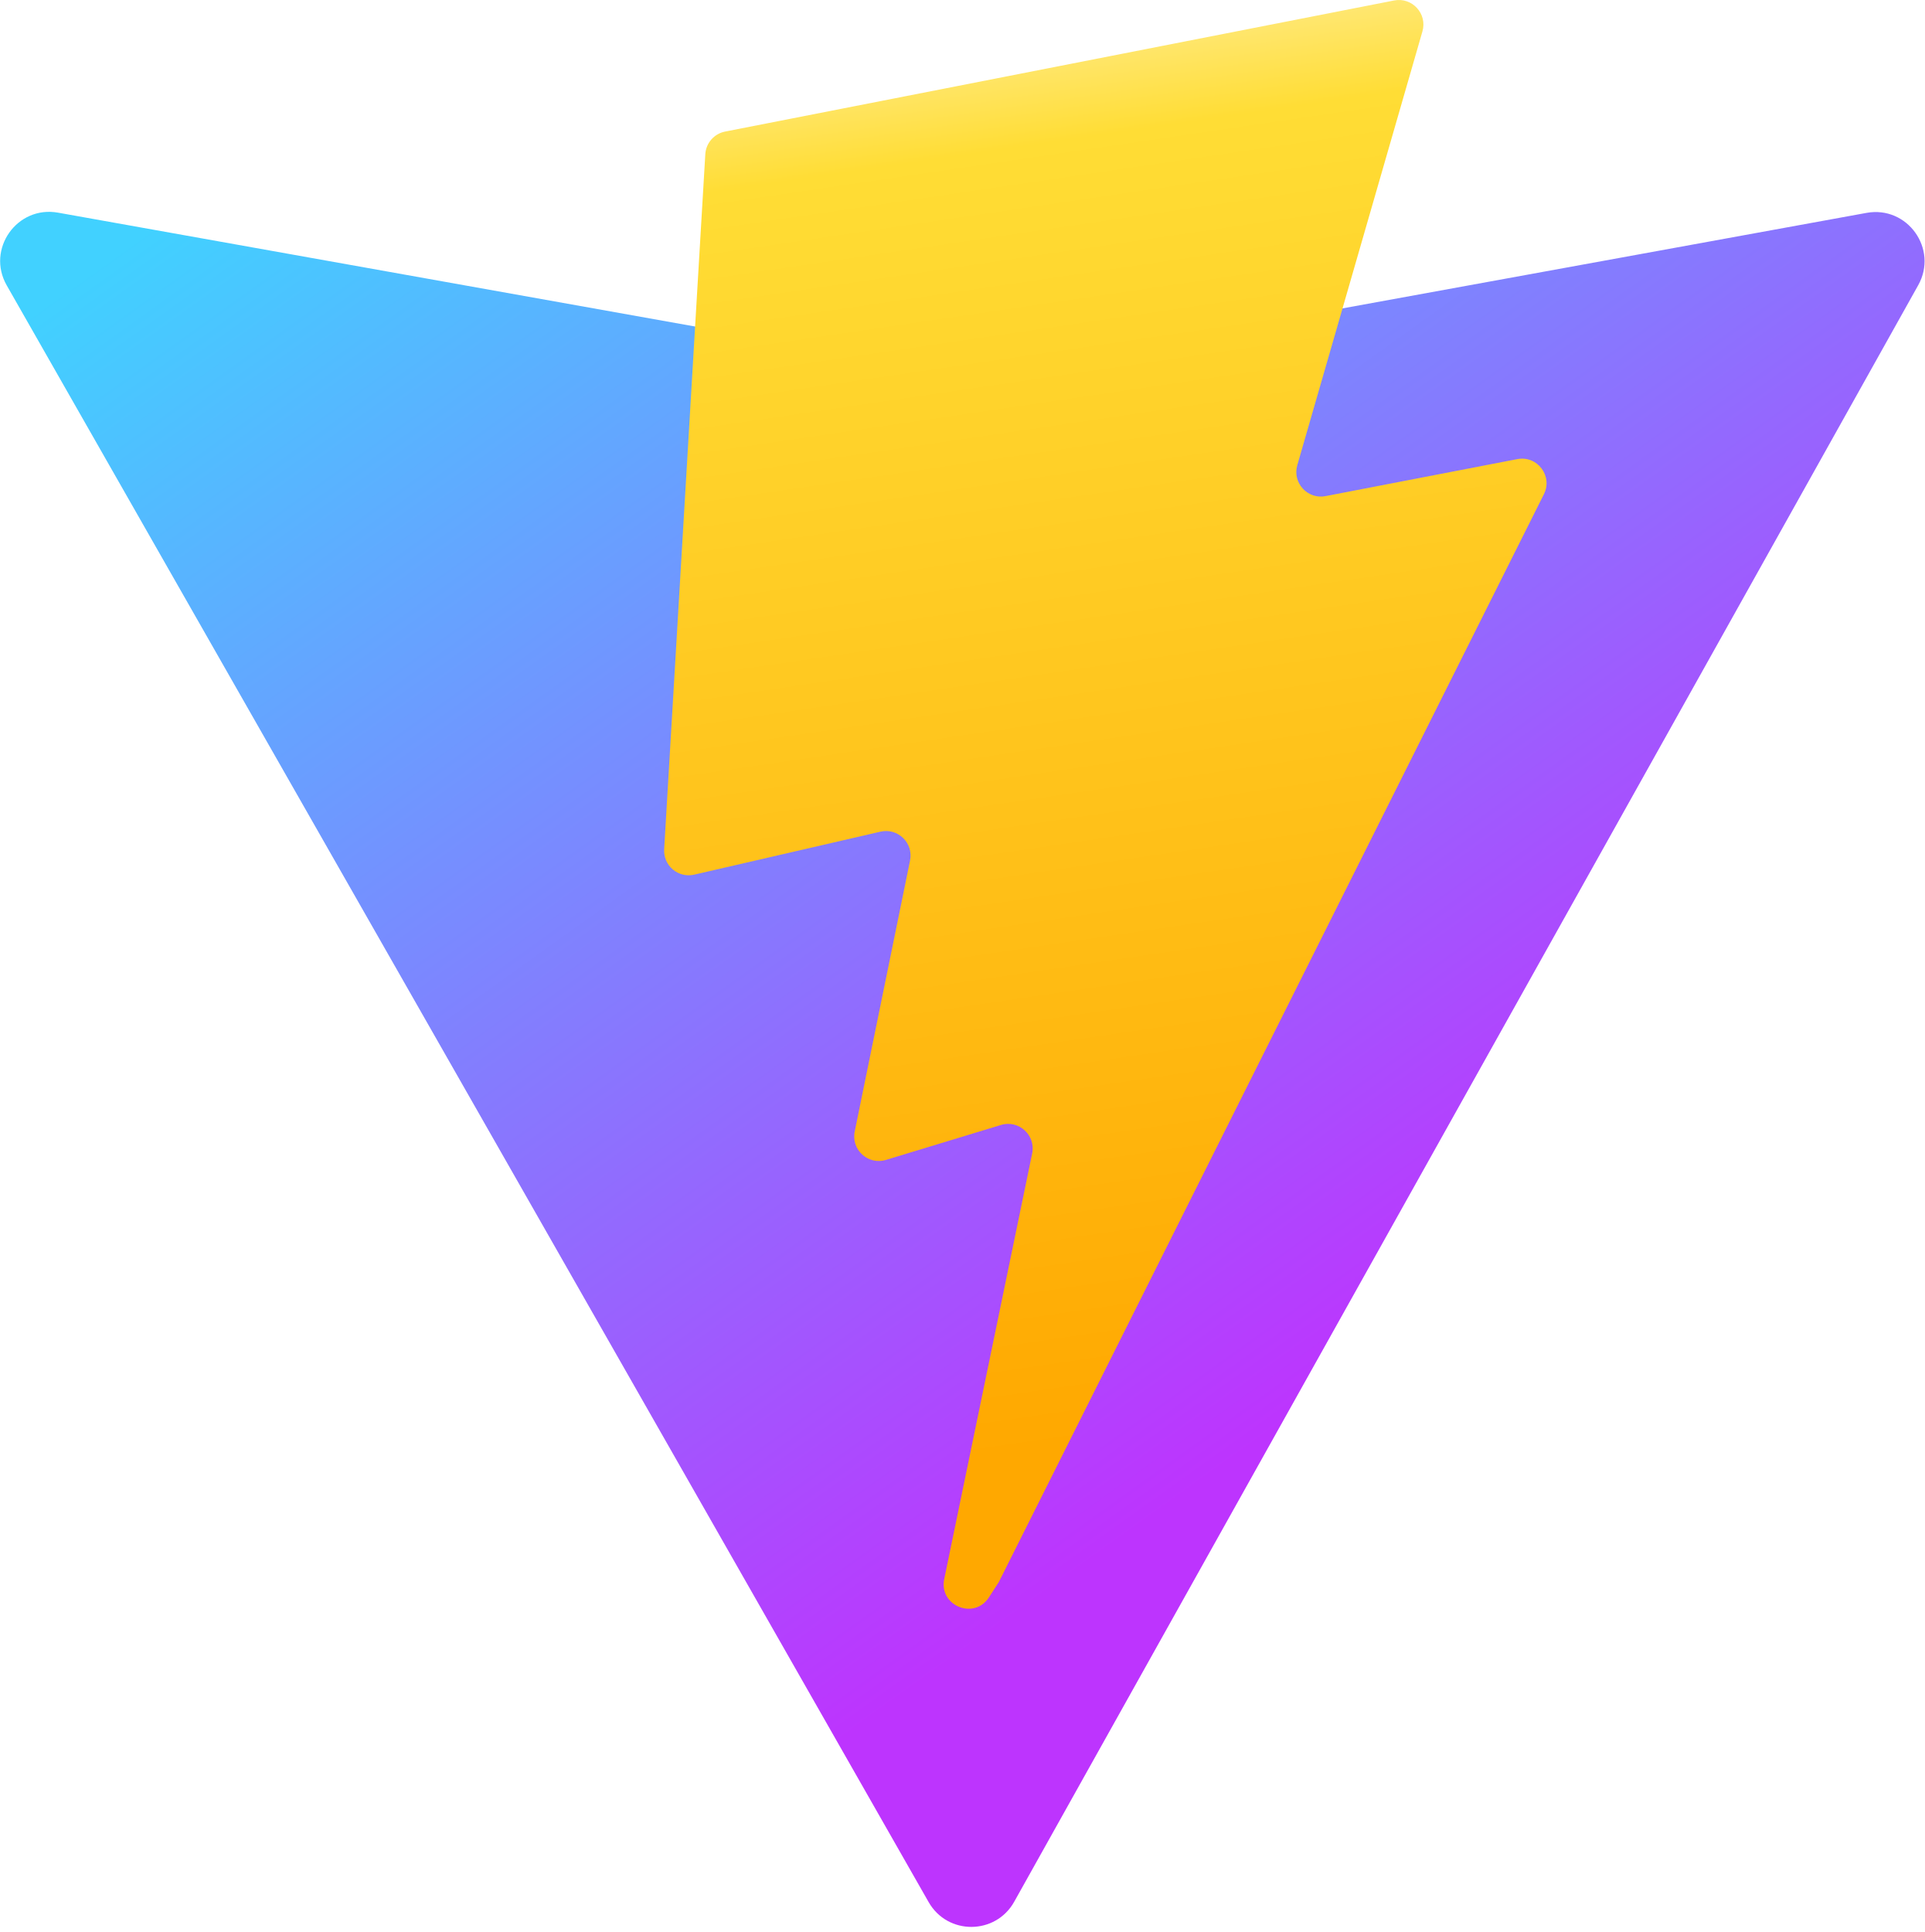
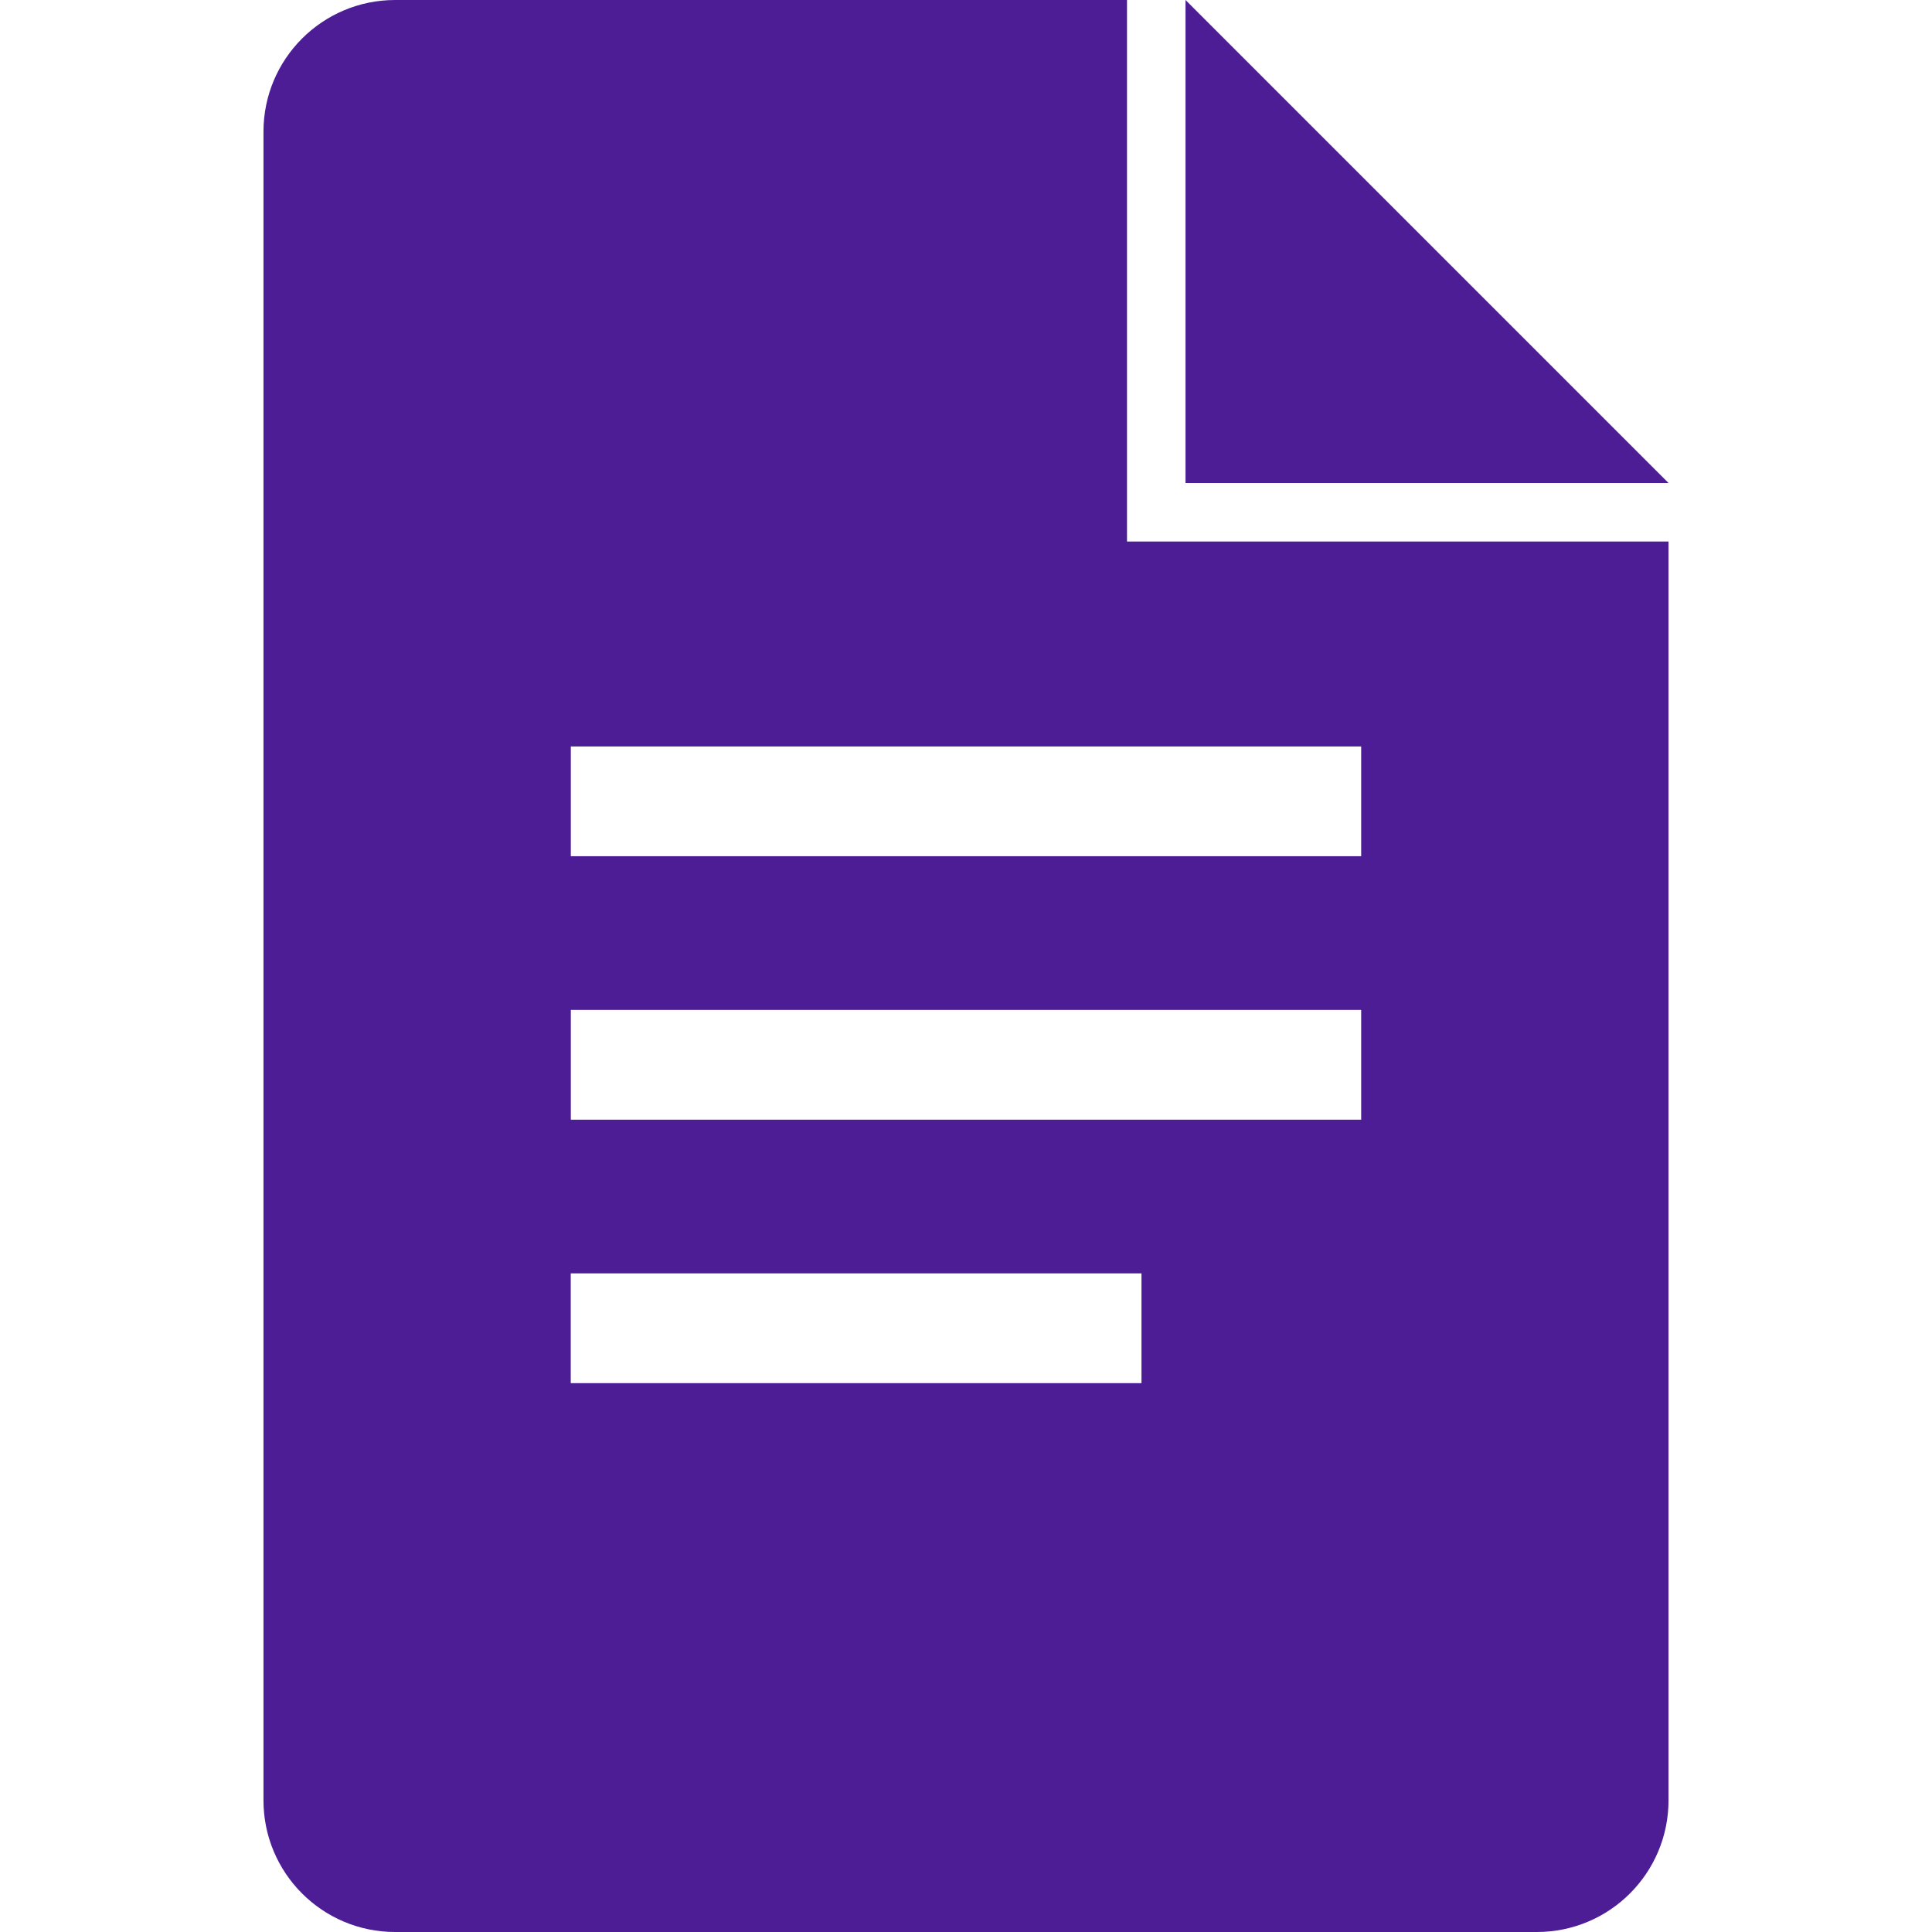
- <svg xmlns="http://www.w3.org/2000/svg" aria-hidden="true" role="img" class="iconify iconify--logos" width="31.88" height="32" preserveAspectRatio="xMidYMid meet" viewBox="0 0 256 257">
-   <defs>
-     <linearGradient id="IconifyId1813088fe1fbc01fb466" x1="-.828%" x2="57.636%" y1="7.652%" y2="78.411%">
-       <stop offset="0%" stop-color="#41D1FF" />
-       <stop offset="100%" stop-color="#BD34FE" />
-     </linearGradient>
-     <linearGradient id="IconifyId1813088fe1fbc01fb467" x1="43.376%" x2="50.316%" y1="2.242%" y2="89.03%">
-       <stop offset="0%" stop-color="#FFEA83" />
-       <stop offset="8.333%" stop-color="#FFDD35" />
-       <stop offset="100%" stop-color="#FFA800" />
-     </linearGradient>
-   </defs>
-   <path fill="url(#IconifyId1813088fe1fbc01fb466)" d="M255.153 37.938L134.897 252.976c-2.483 4.44-8.862 4.466-11.382.048L.875 37.958c-2.746-4.814 1.371-10.646 6.827-9.67l120.385 21.517a6.537 6.537 0 0 0 2.322-.004l117.867-21.483c5.438-.991 9.574 4.796 6.877 9.62Z" />
-   <path fill="url(#IconifyId1813088fe1fbc01fb467)" d="M185.432.063L96.44 17.501a3.268 3.268 0 0 0-2.634 3.014l-5.474 92.456a3.268 3.268 0 0 0 3.997 3.378l24.777-5.718c2.318-.535 4.413 1.507 3.936 3.838l-7.361 36.047c-.495 2.426 1.782 4.5 4.151 3.78l15.304-4.649c2.372-.72 4.652 1.36 4.15 3.788l-11.698 56.621c-.732 3.542 3.979 5.473 5.943 2.437l1.313-2.028l72.516-144.72c1.215-2.423-.88-5.186-3.54-4.672l-25.505 4.922c-2.396.462-4.435-1.77-3.759-4.114l16.646-57.705c.677-2.35-1.37-4.583-3.769-4.113Z" />
+ <svg xmlns="http://www.w3.org/2000/svg" stroke="#f5f3ff" fill="#4c1d95" stroke-width="0" role="img" viewBox="0 0 24 24" height="200px" width="200px">
+   <path d="M14.727 6.727H14V0H4.91c-.905 0-1.637.732-1.637 1.636v20.728c0 .904.732 1.636 1.636 1.636h14.182c.904 0 1.636-.732 1.636-1.636V6.727h-6zm-.545 10.455H7.09v-1.364h7.09v1.364zm2.727-3.273H7.091v-1.364h9.818v1.364zm0-3.273H7.091V9.273h9.818v1.363zM14.727 6h6l-6-6v6z" />
</svg>
